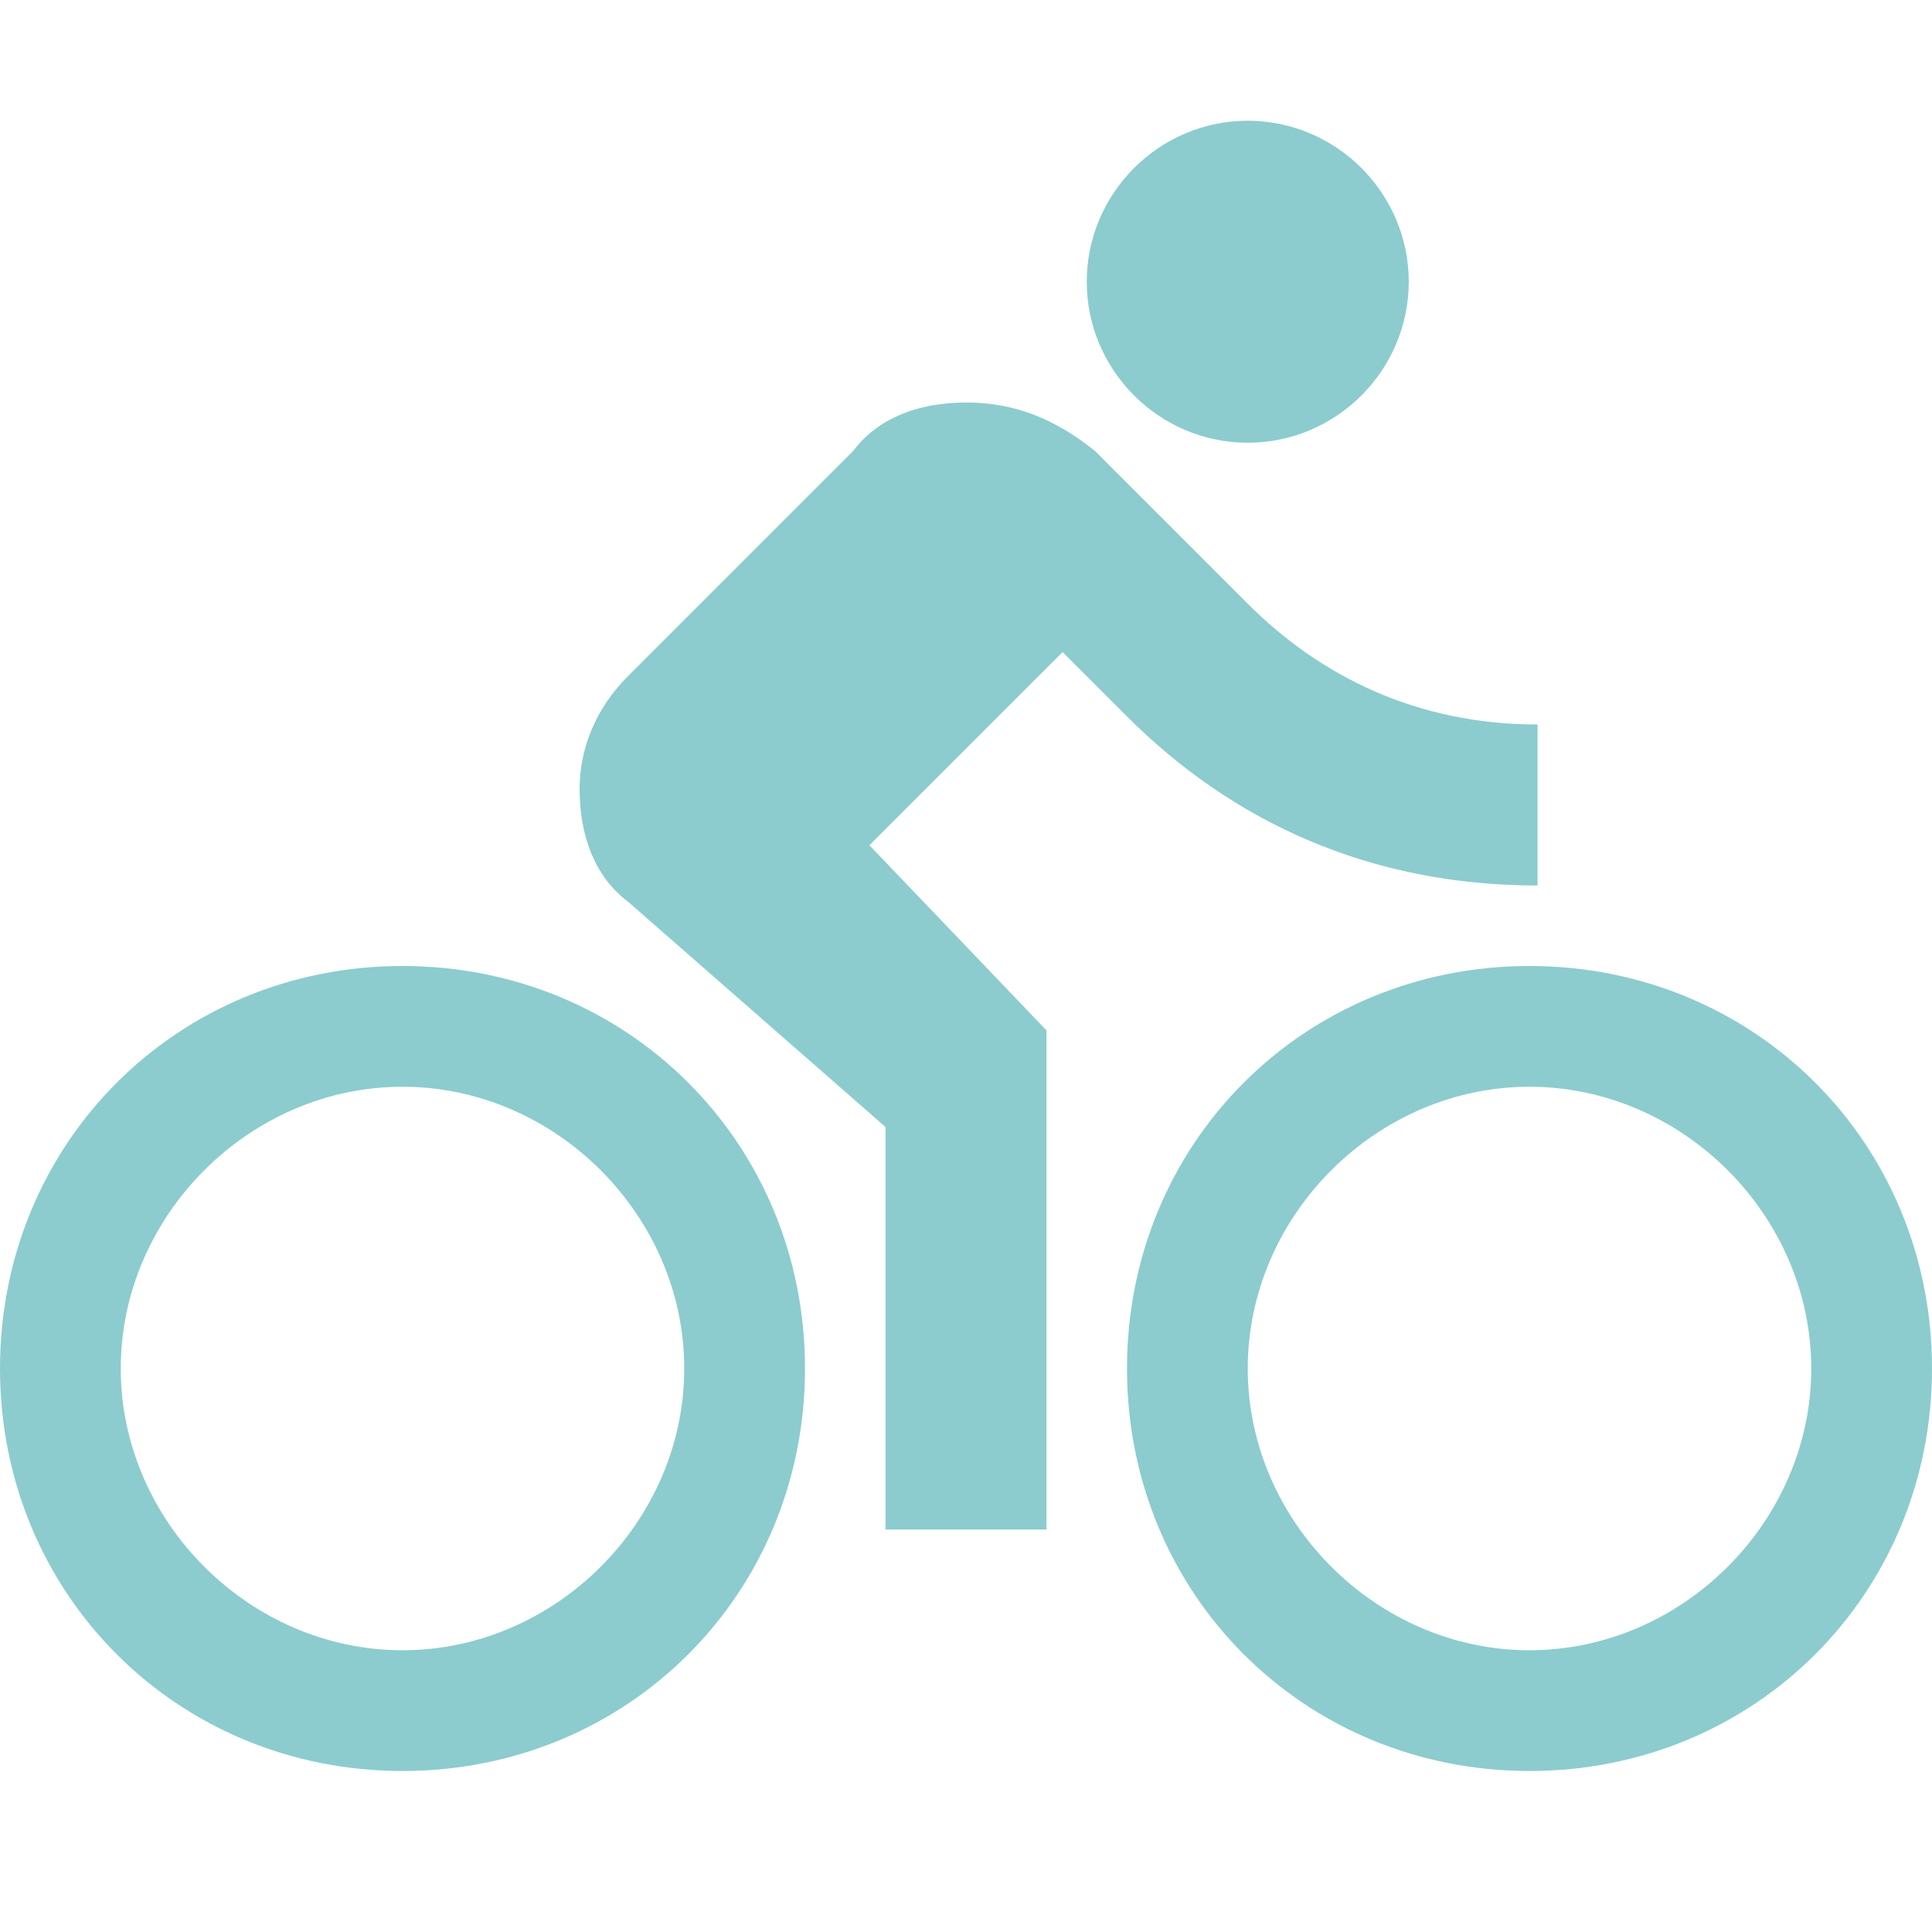
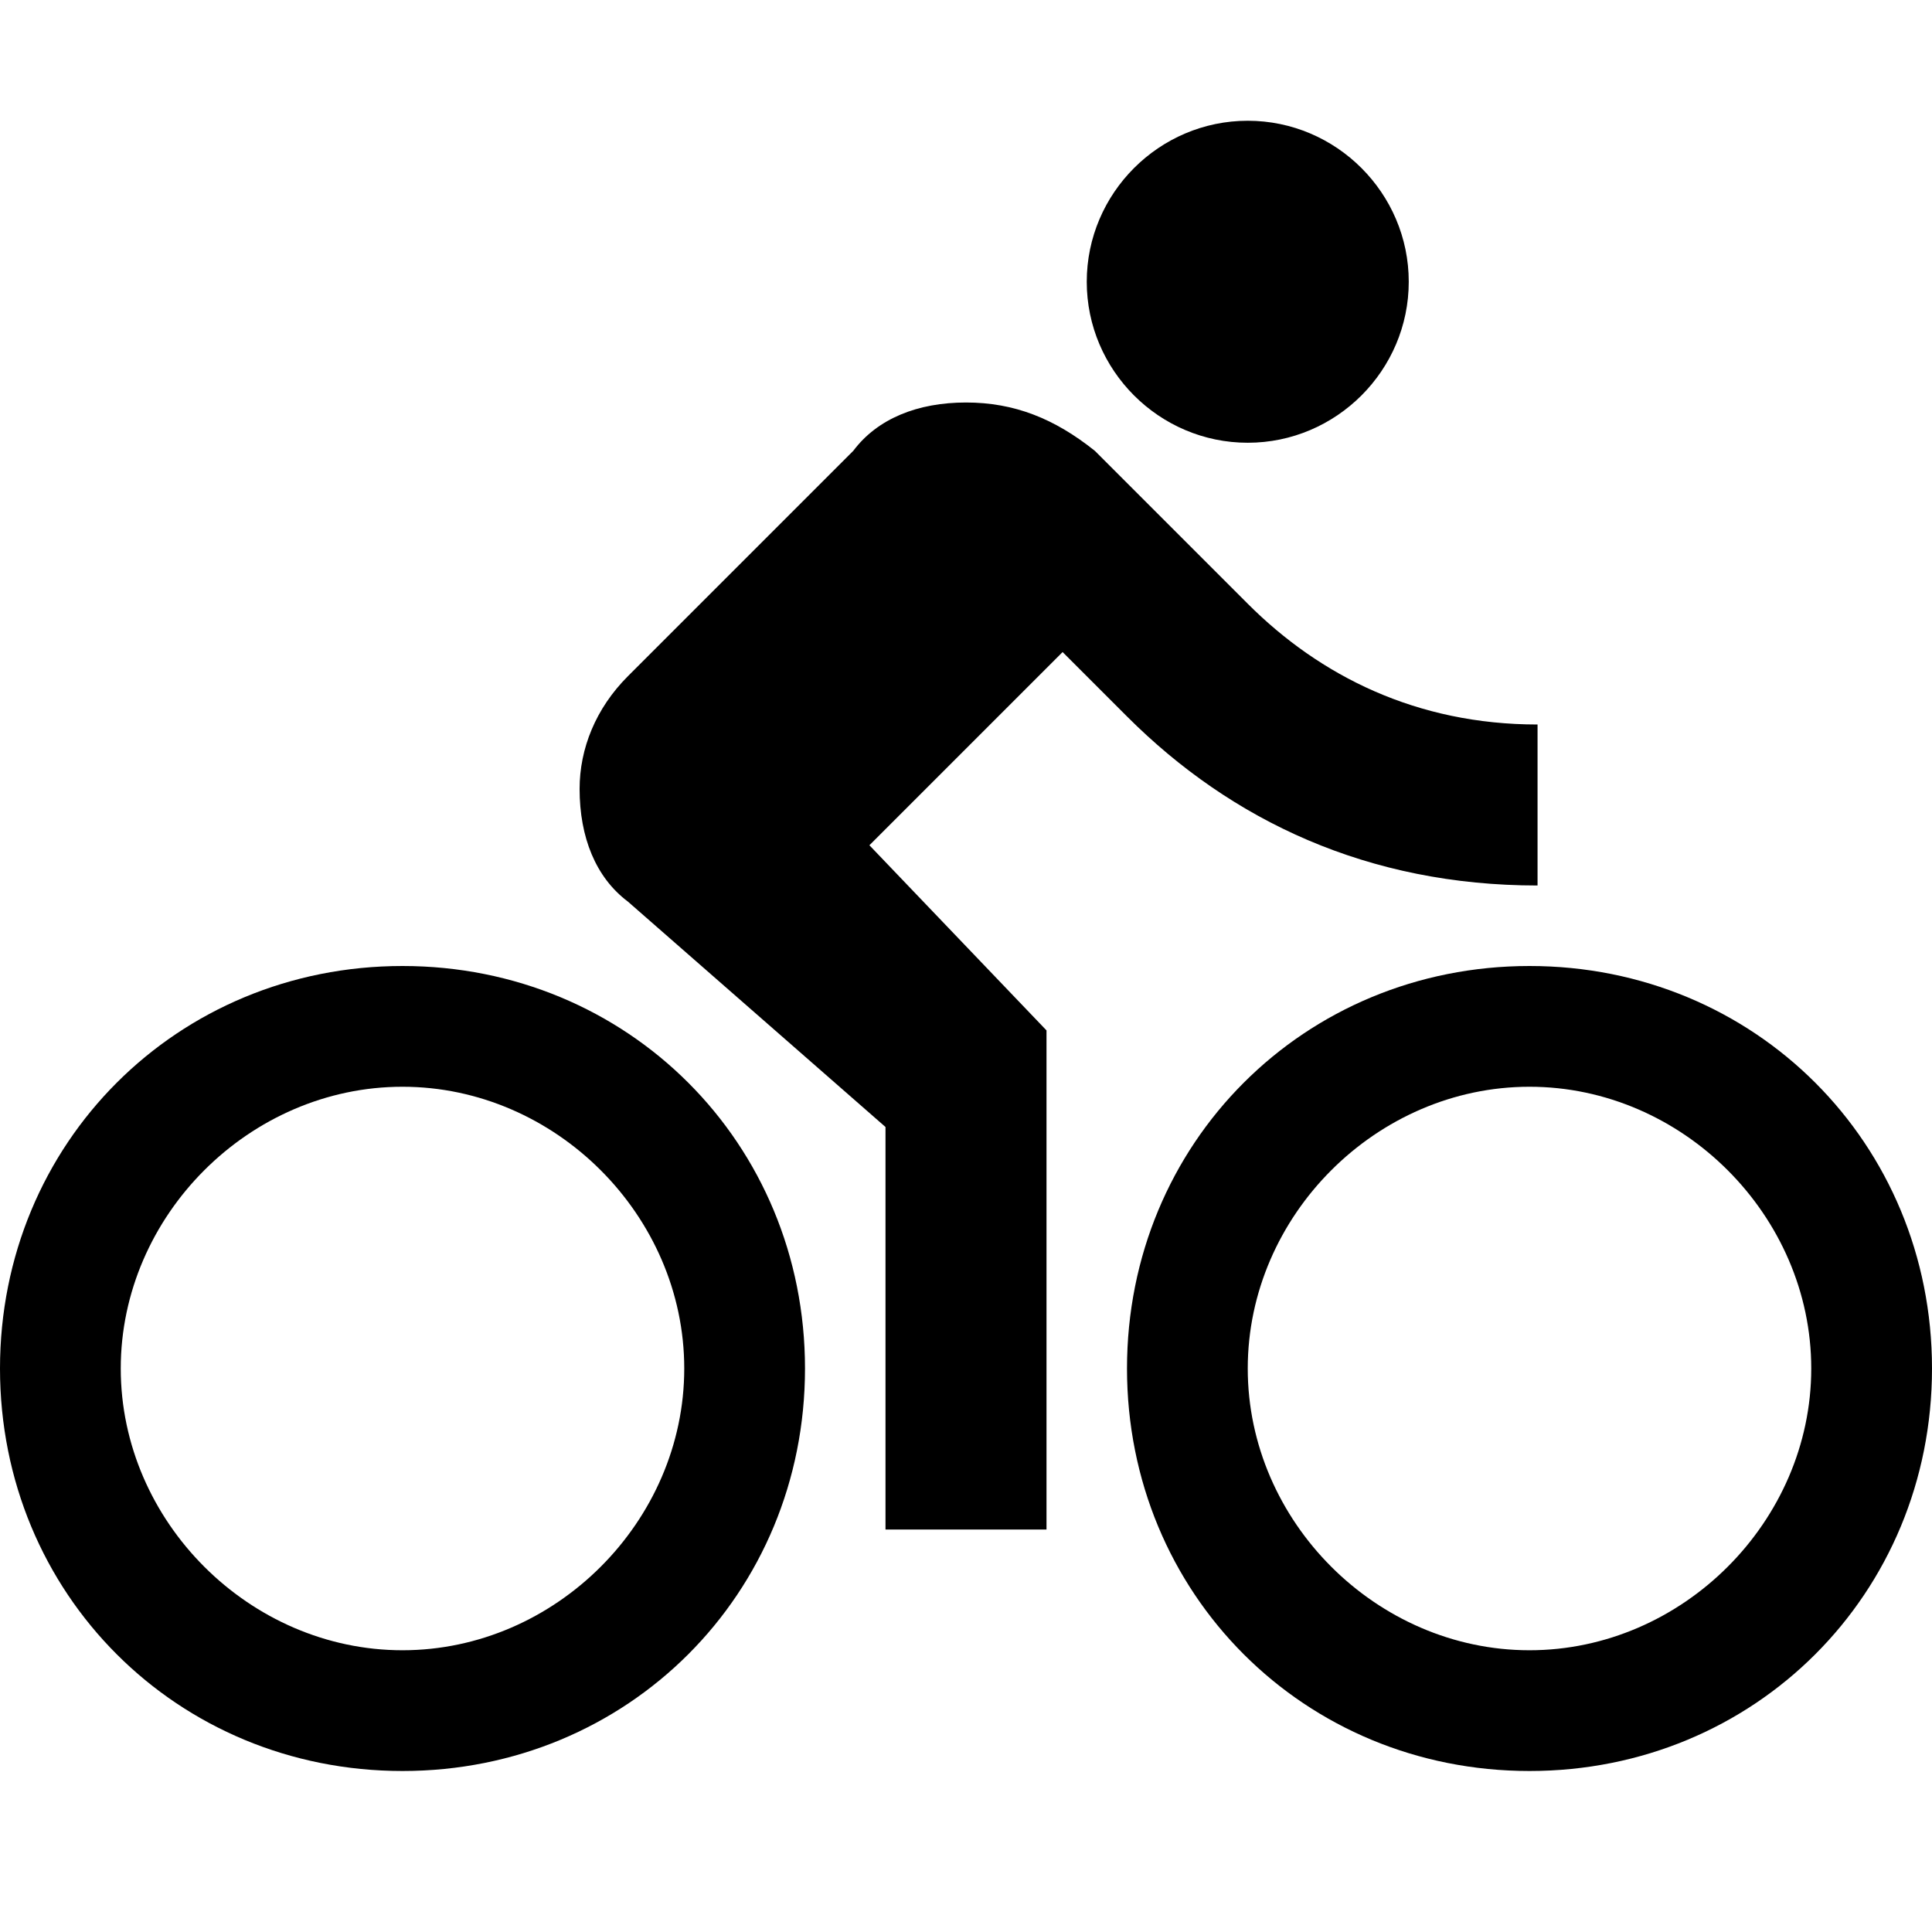
- <svg xmlns="http://www.w3.org/2000/svg" height="54px" viewBox="0 0 24 24" width="54px" fill="#8cccce">
+ <svg xmlns="http://www.w3.org/2000/svg" height="54px" viewBox="0 0 24 24" width="54px" fill="#000000">
  <path d="M0 0h24v24H0z" fill="none" />
  <path d="M15.5 5.5c1.1 0 2-.9 2-2s-.9-2-2-2-2 .9-2 2 .9 2 2 2zM5 12c-2.8 0-5 2.2-5 5s2.2 5 5 5 5-2.2 5-5-2.2-5-5-5zm0 8.5c-1.9 0-3.5-1.6-3.5-3.5s1.6-3.5 3.5-3.5 3.5 1.6 3.5 3.5-1.6 3.5-3.5 3.5zm5.8-10l2.4-2.4.8.8c1.3 1.3 3 2.1 5.1 2.1V9c-1.5 0-2.7-.6-3.6-1.5l-1.9-1.9c-.5-.4-1-.6-1.6-.6s-1.1.2-1.4.6L7.8 8.4c-.4.4-.6.9-.6 1.4 0 .6.2 1.1.6 1.4L11 14v5h2v-6.2l-2.2-2.3zM19 12c-2.8 0-5 2.2-5 5s2.2 5 5 5 5-2.2 5-5-2.2-5-5-5zm0 8.5c-1.9 0-3.5-1.6-3.5-3.5s1.6-3.5 3.5-3.5 3.5 1.6 3.5 3.5-1.6 3.5-3.5 3.5z" />
</svg>
